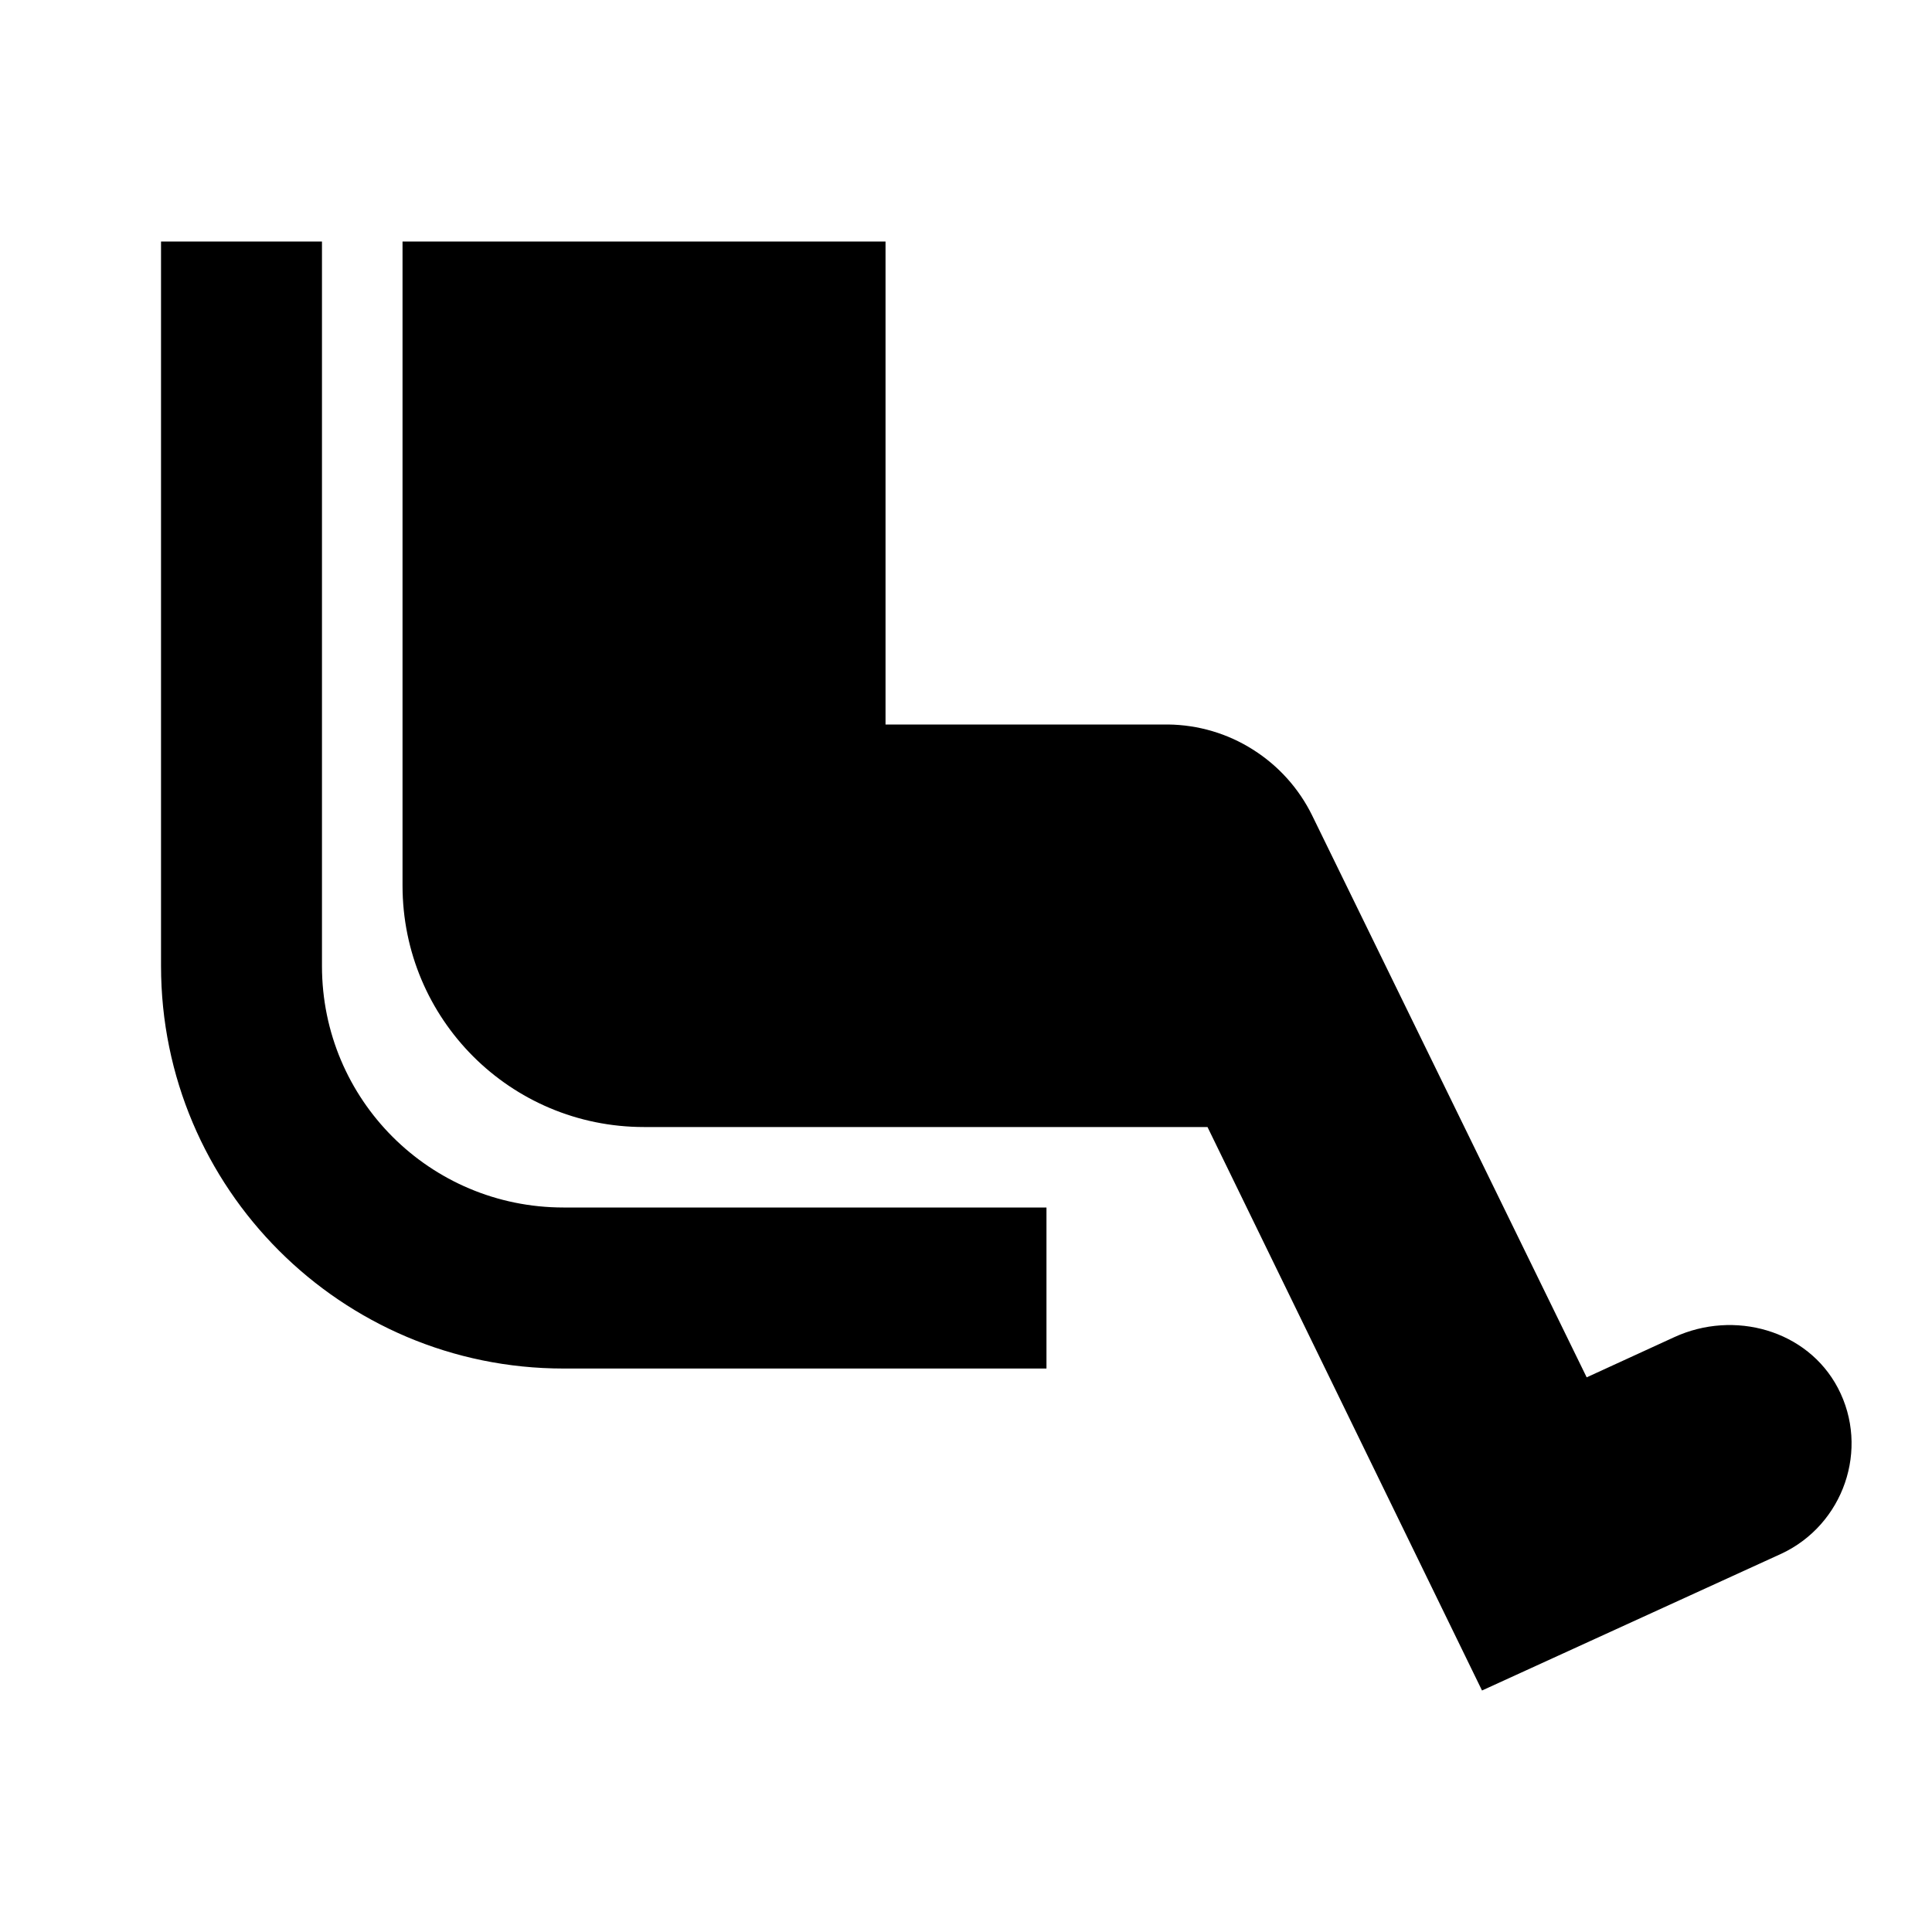
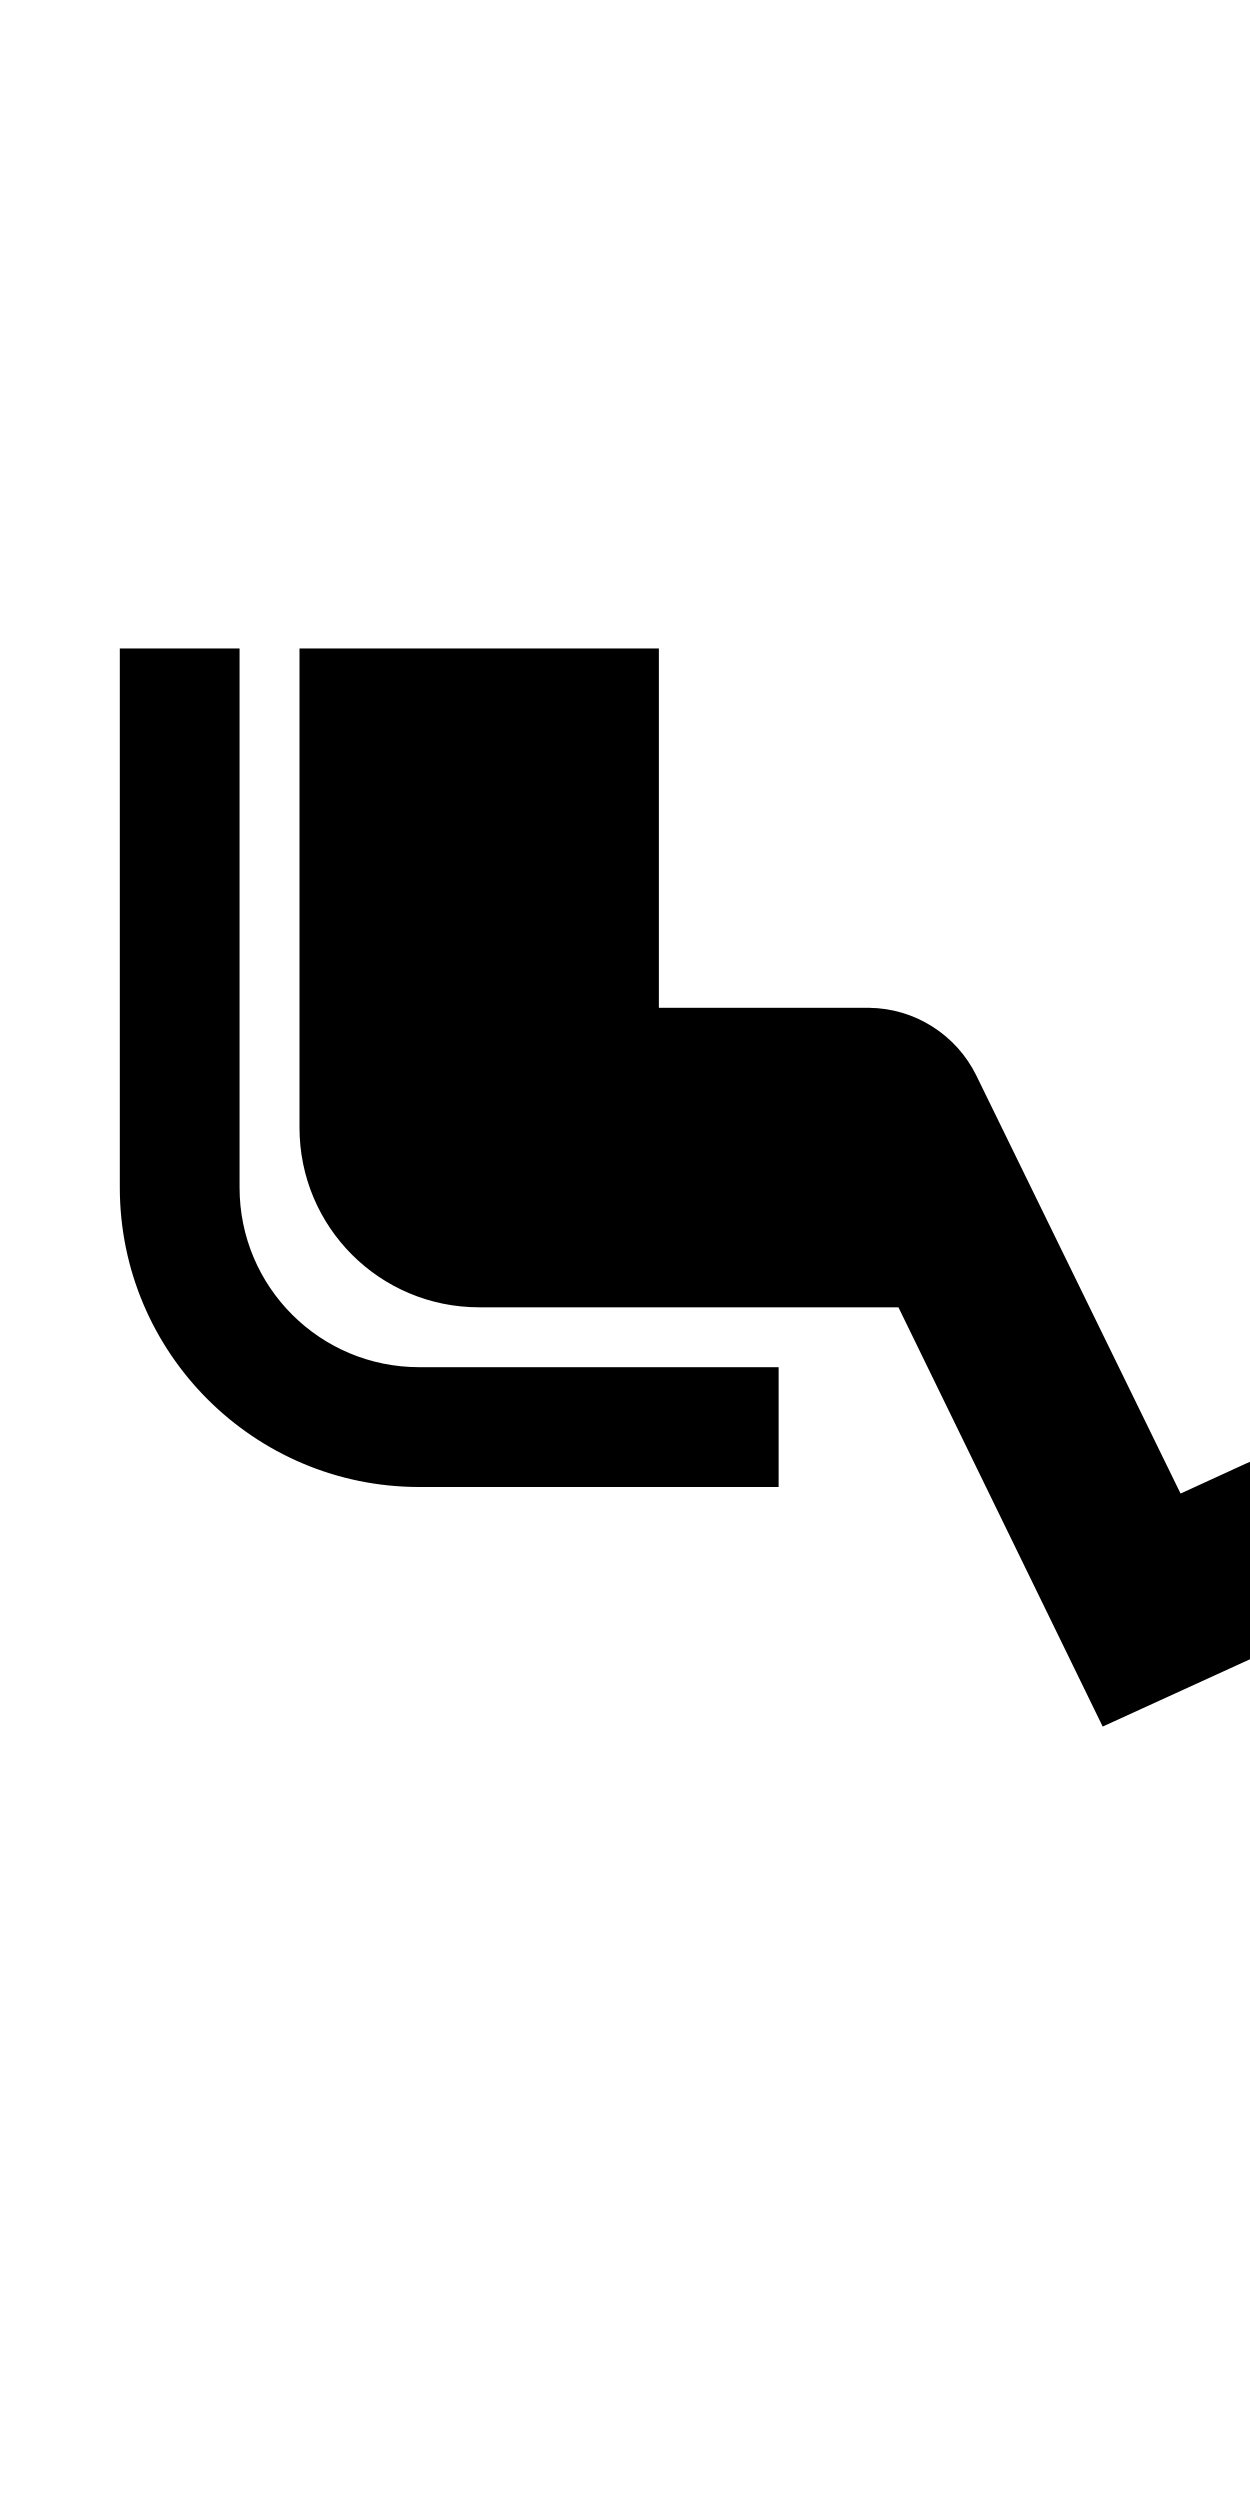
- <svg xmlns="http://www.w3.org/2000/svg" width="23" height="23" viewBox="0 0 23 23" fill="none">
+ <svg xmlns="http://www.w3.org/2000/svg" width="10" height="20" viewBox="0 0 20 25" fill="none">
  <path d="M3.833 11.5V2.875H1.917V11.5C1.917 14.145 4.063 16.292 6.708 16.292H12.458V14.375H6.708C5.118 14.375 3.833 13.091 3.833 11.5ZM21.879 16.522C21.515 15.832 20.643 15.592 19.933 15.918L18.889 16.397L15.621 9.708C15.463 9.386 15.219 9.115 14.916 8.924C14.614 8.732 14.264 8.629 13.905 8.625H10.542V2.875H4.792V10.542C4.792 12.133 6.076 13.417 7.667 13.417H14.375L17.643 20.125L21.208 18.496C21.946 18.151 22.262 17.25 21.879 16.522Z" fill="black" />
</svg>
